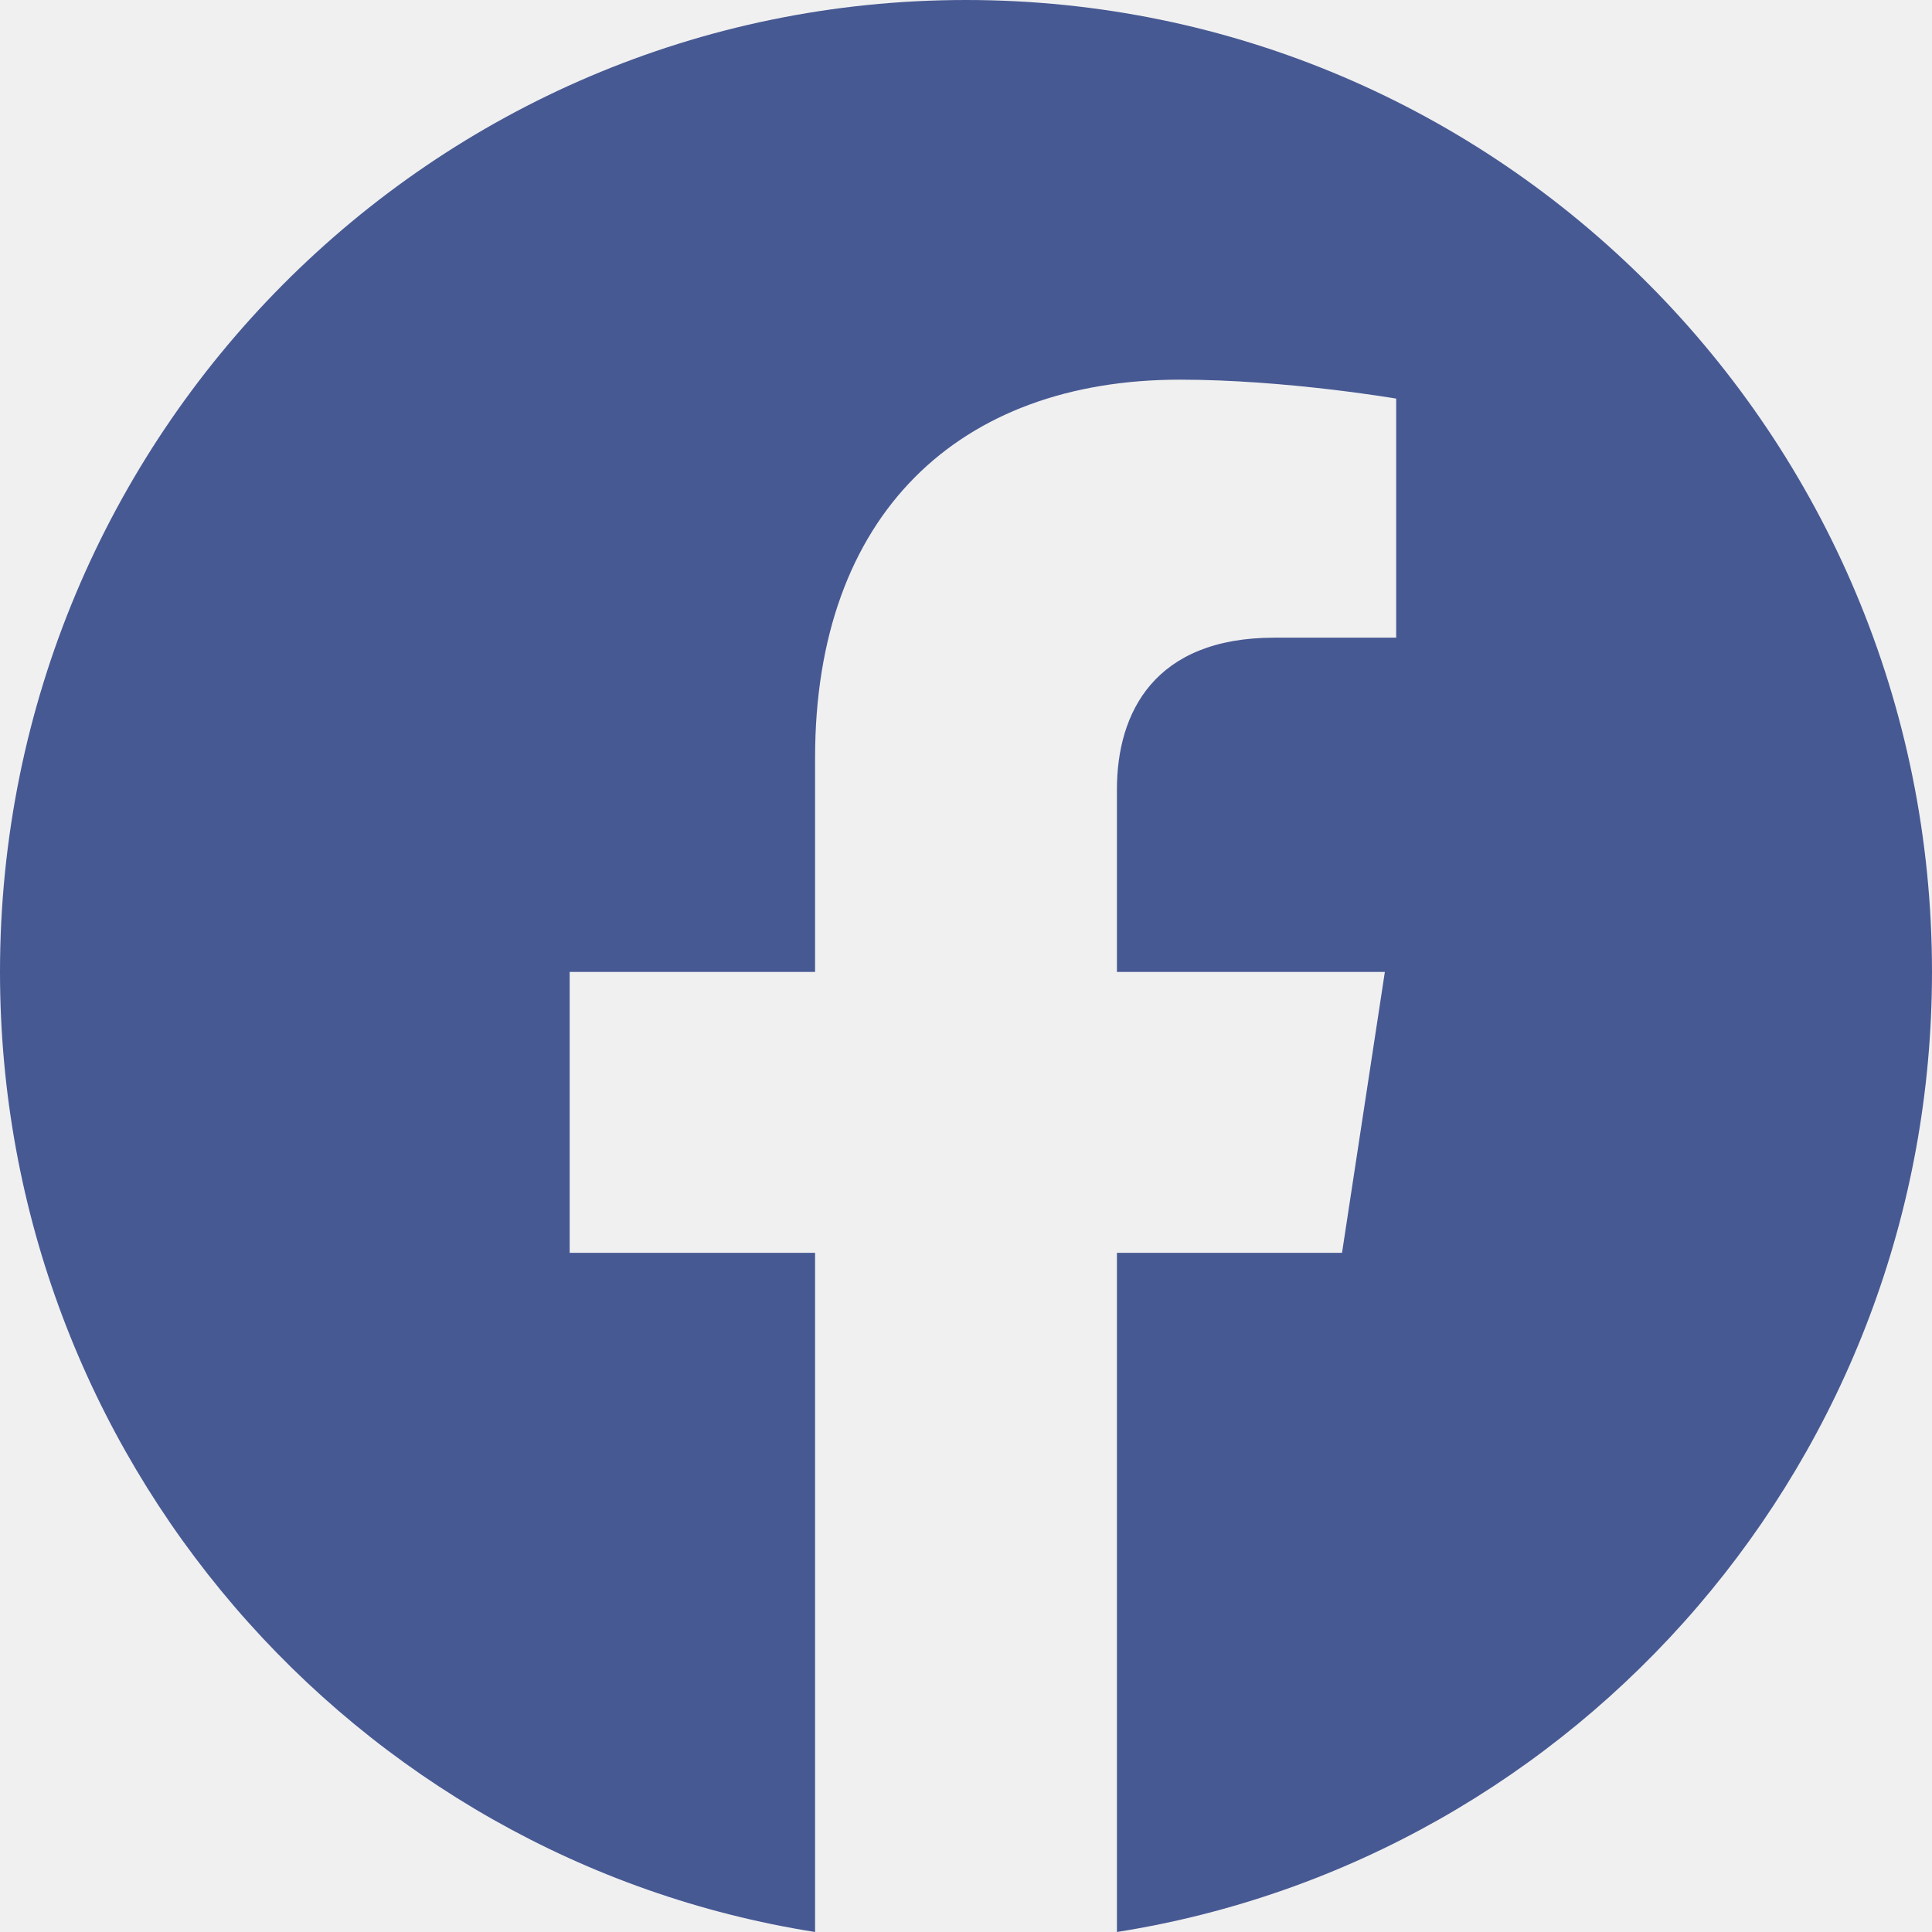
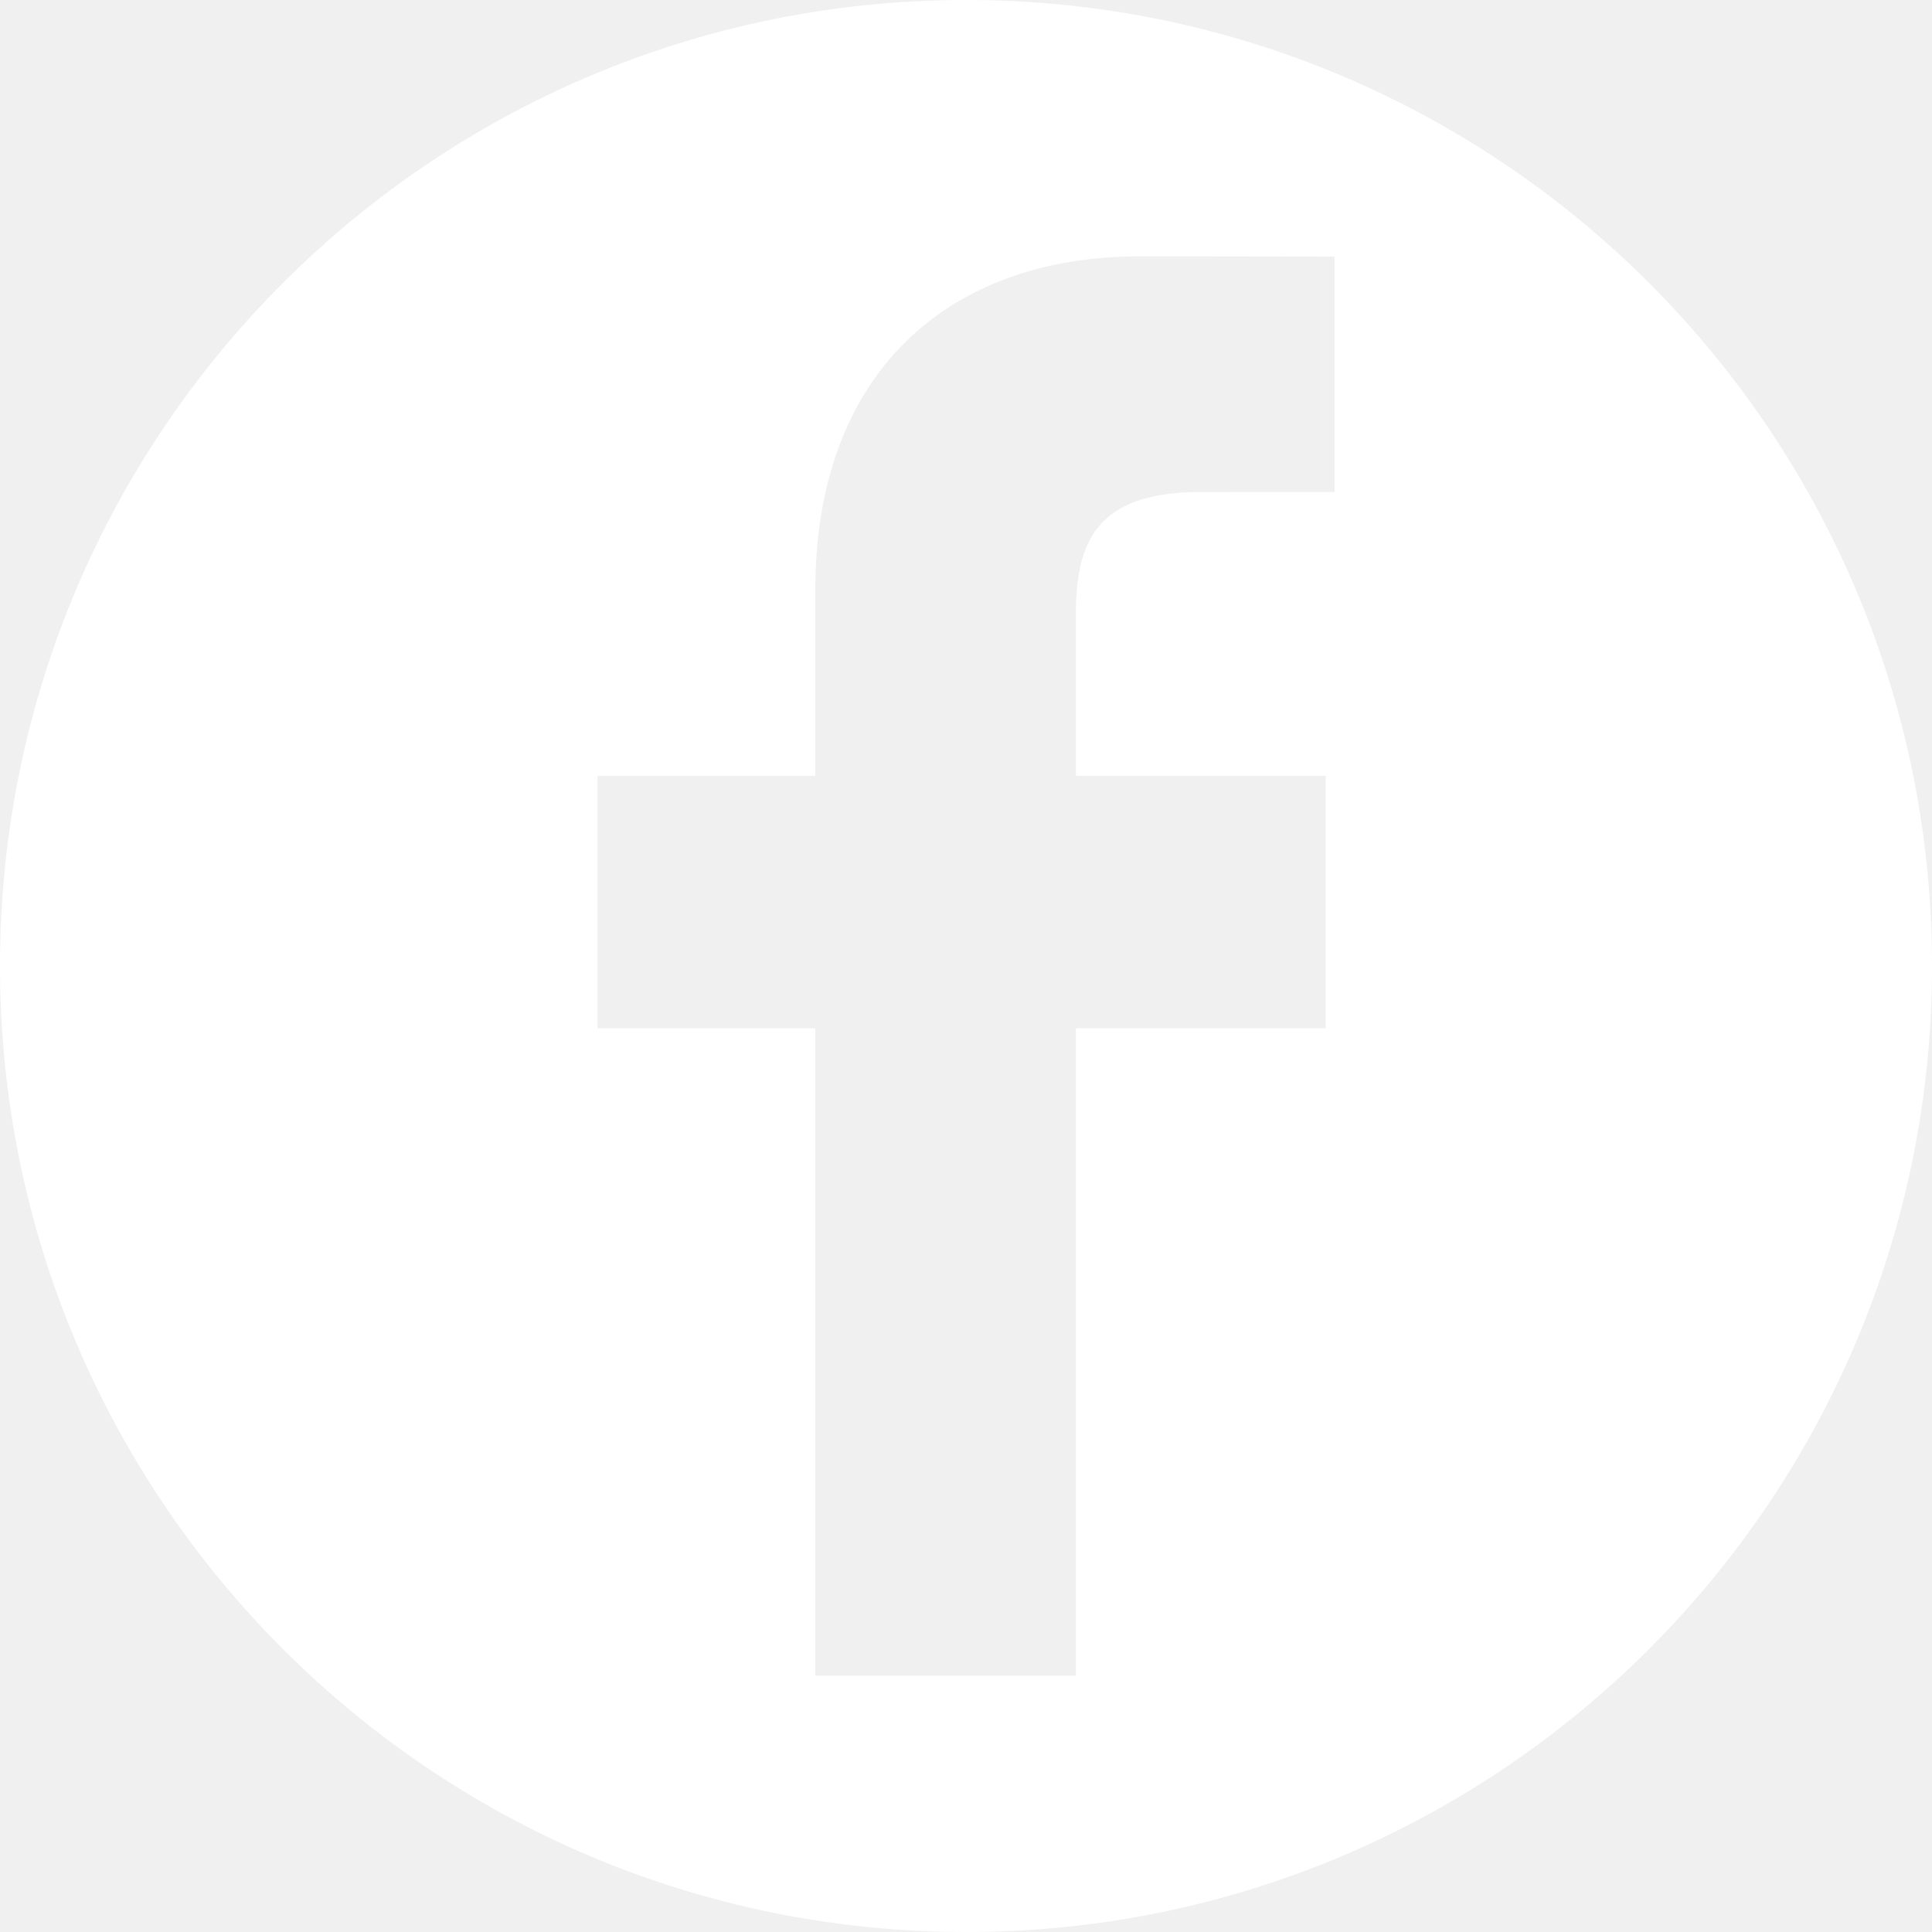
- <svg xmlns="http://www.w3.org/2000/svg" width="35" height="35" viewBox="0 0 35 35" fill="none">
-   <path d="M35 17.607C35 7.88 27.167 0 17.5 0C7.833 0 0 7.88 0 17.607C0 26.394 6.399 33.678 14.766 35V22.696H10.32V17.607H14.766V13.727C14.766 9.315 17.377 6.878 21.375 6.878C23.291 6.878 25.293 7.221 25.293 7.221V11.552H23.086C20.913 11.552 20.234 12.909 20.234 14.302V17.607H25.088L24.312 22.696H20.234V35C28.601 33.678 35 26.394 35 17.607Z" fill="#475993" />
+ <svg xmlns="http://www.w3.org/2000/svg" version="1.1" width="512" height="512" x="0" y="0" viewBox="0 0 97.75 97.75" style="enable-background:new 0 0 512 512" xml:space="preserve" class="">
+   <g>
+     <g>
+       <path d="M48.875,0C21.882,0,0,21.882,0,48.875S21.882,97.75,48.875,97.75S97.75,75.868,97.75,48.875S75.868,0,48.875,0z    M67.521,24.89l-6.76,0.003c-5.301,0-6.326,2.519-6.326,6.215v8.15h12.641L67.07,52.023H54.436v32.758H41.251V52.023H30.229V39.258   h11.022v-9.414c0-10.925,6.675-16.875,16.42-16.875l9.851,0.015V24.89L67.521,24.89z" fill="#ffffff" data-original="#000000" style="" class="" />
+     </g>
+     <g>
+ </g>
+     <g>
+ </g>
+     <g>
+ </g>
+     <g>
+ </g>
+     <g>
+ </g>
+     <g>
+ </g>
+     <g>
+ </g>
+     <g>
+ </g>
+     <g>
+ </g>
+     <g>
+ </g>
+     <g>
+ </g>
+     <g>
+ </g>
+     <g>
+ </g>
+     <g>
+ </g>
+     <g>
+ </g>
+   </g>
</svg>
